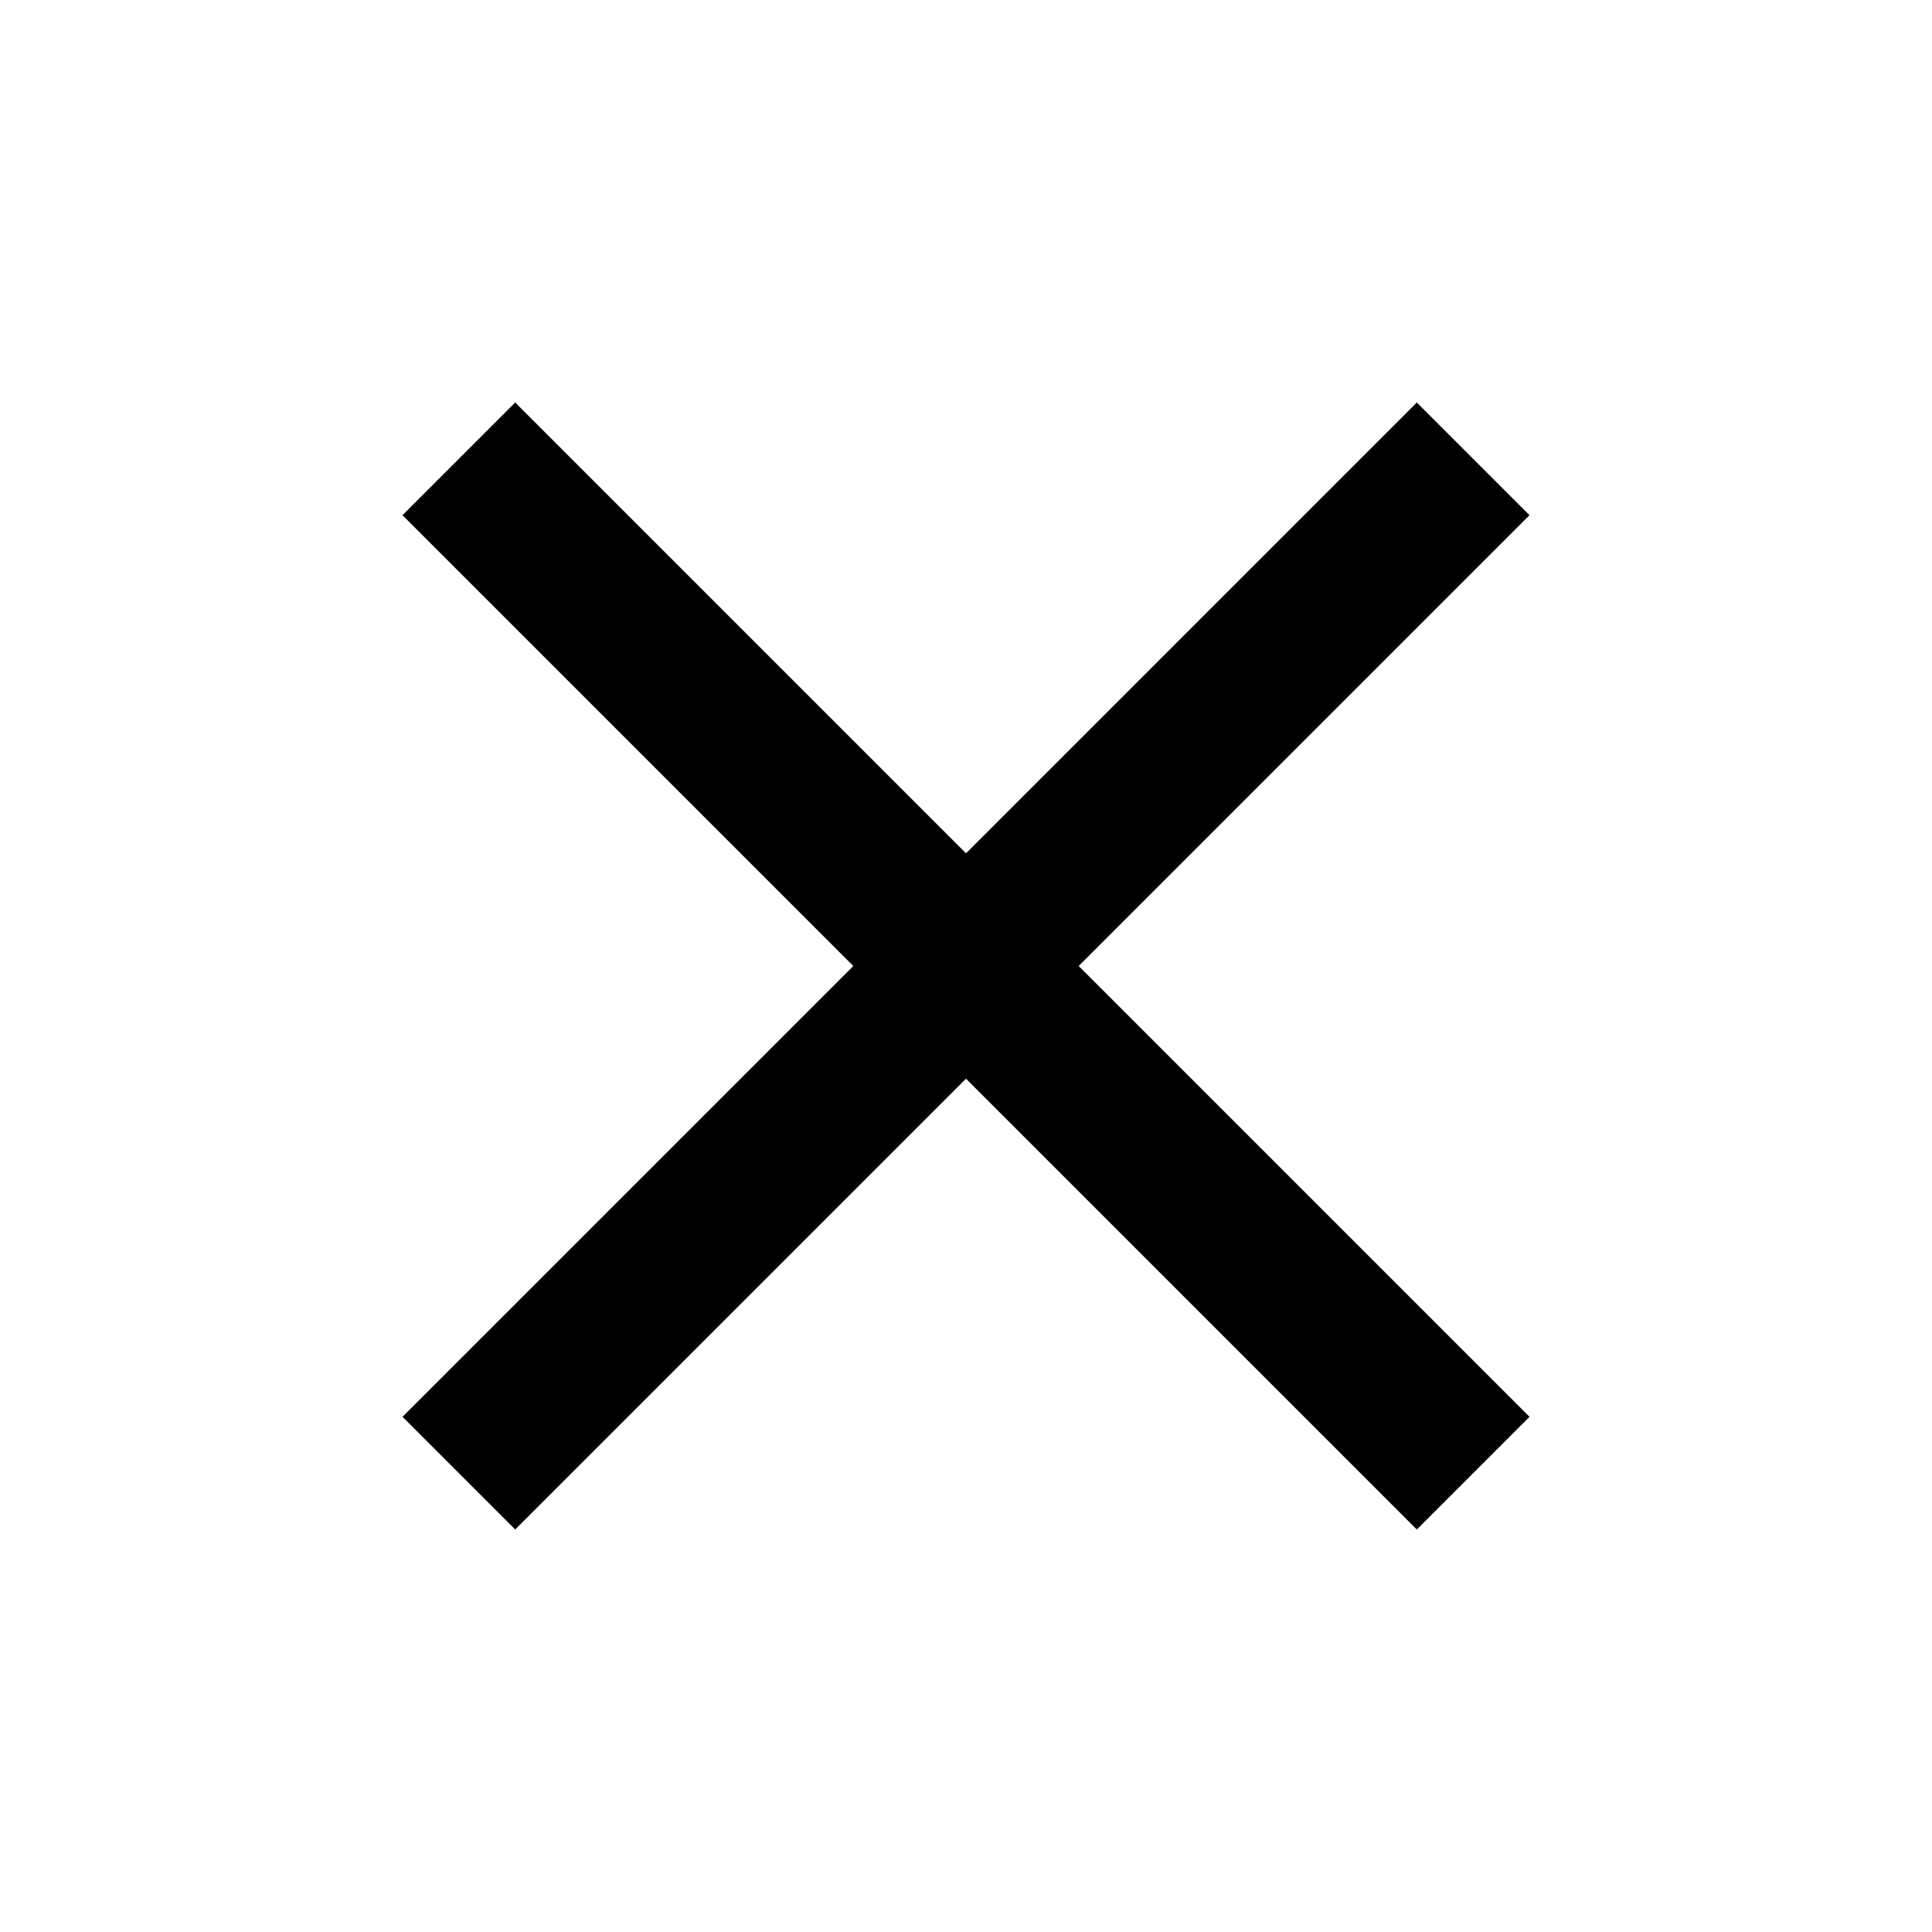
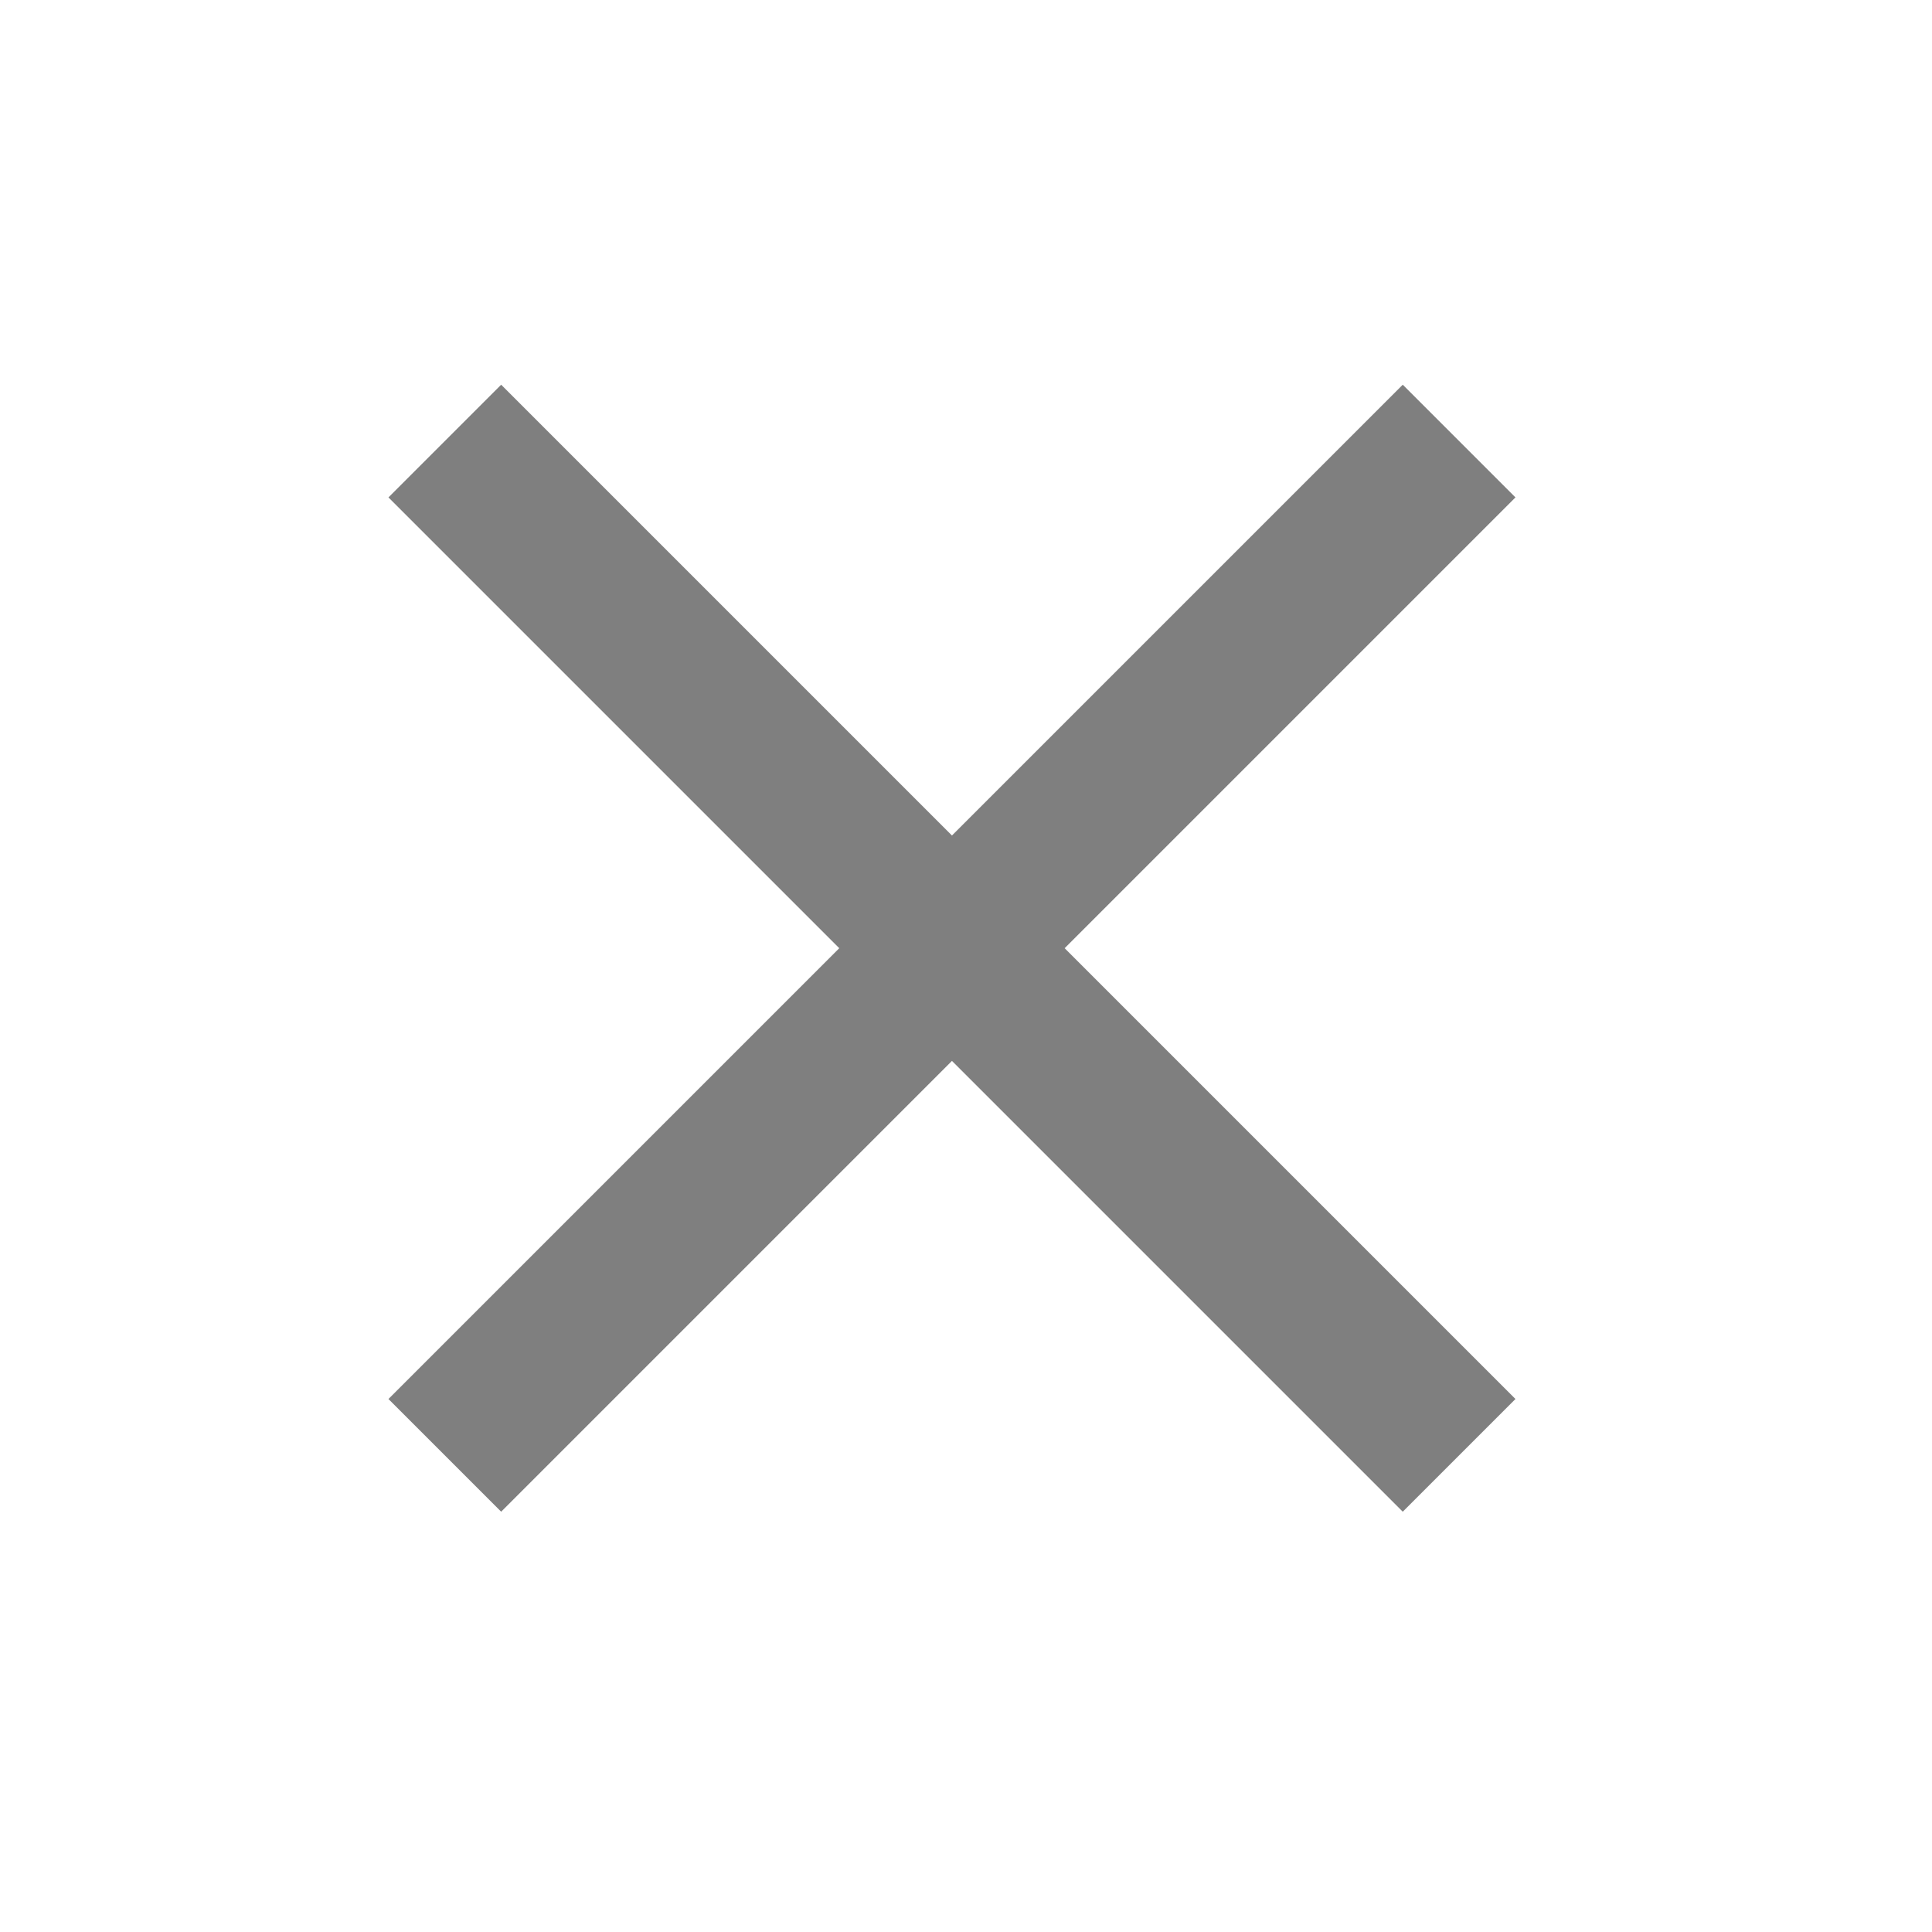
- <svg xmlns="http://www.w3.org/2000/svg" height="24px" viewBox="0 -960 960 960" width="24px" fill="#000000">
-   <path d="m256-200-56-56 224-224-224-224 56-56 224 224 224-224 56 56-224 224 224 224-56 56-224-224-224 224Z" />
+ <svg xmlns="http://www.w3.org/2000/svg" width="960" height="960">
+   <g class="layer">
+     <path d="m249.02,751.16l-56,-56l224,-224l-224,-224l56,-56l224,224l224,-224l56,56l-224,224l224,224l-56,56l-224,-224l-224,224z" fill="#7f7f7f" id="svg_1" />
+   </g>
</svg>
